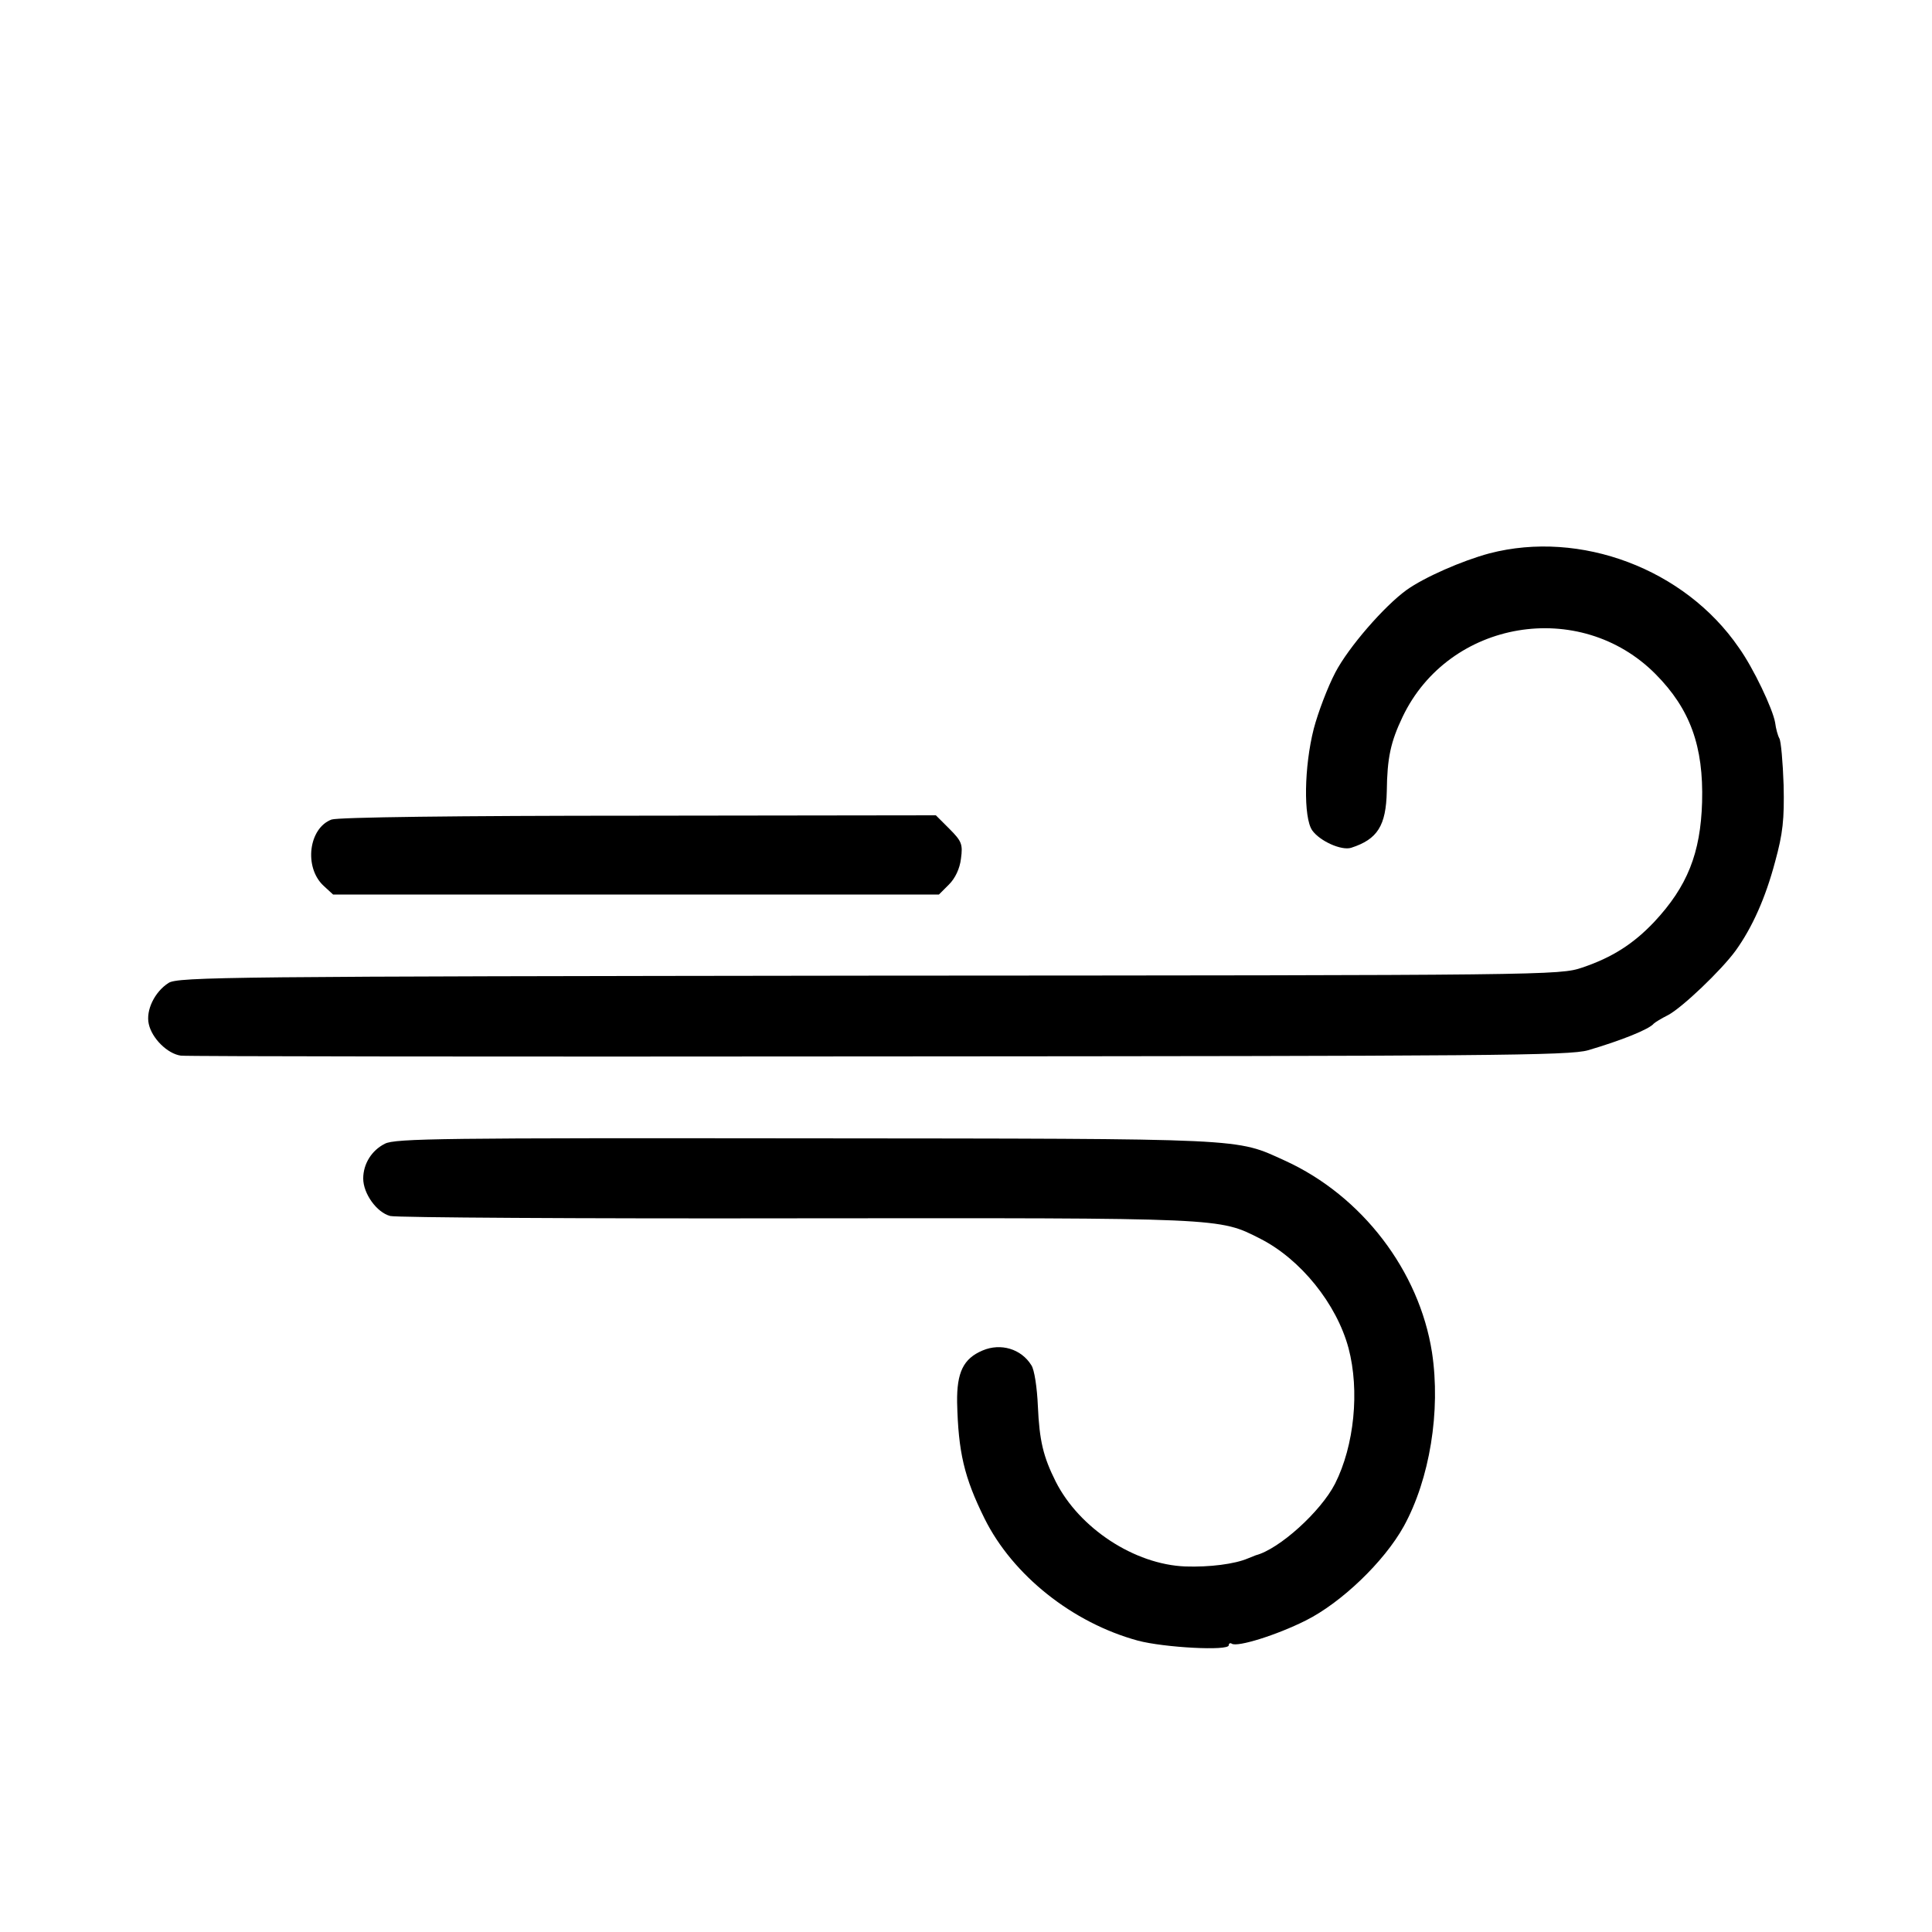
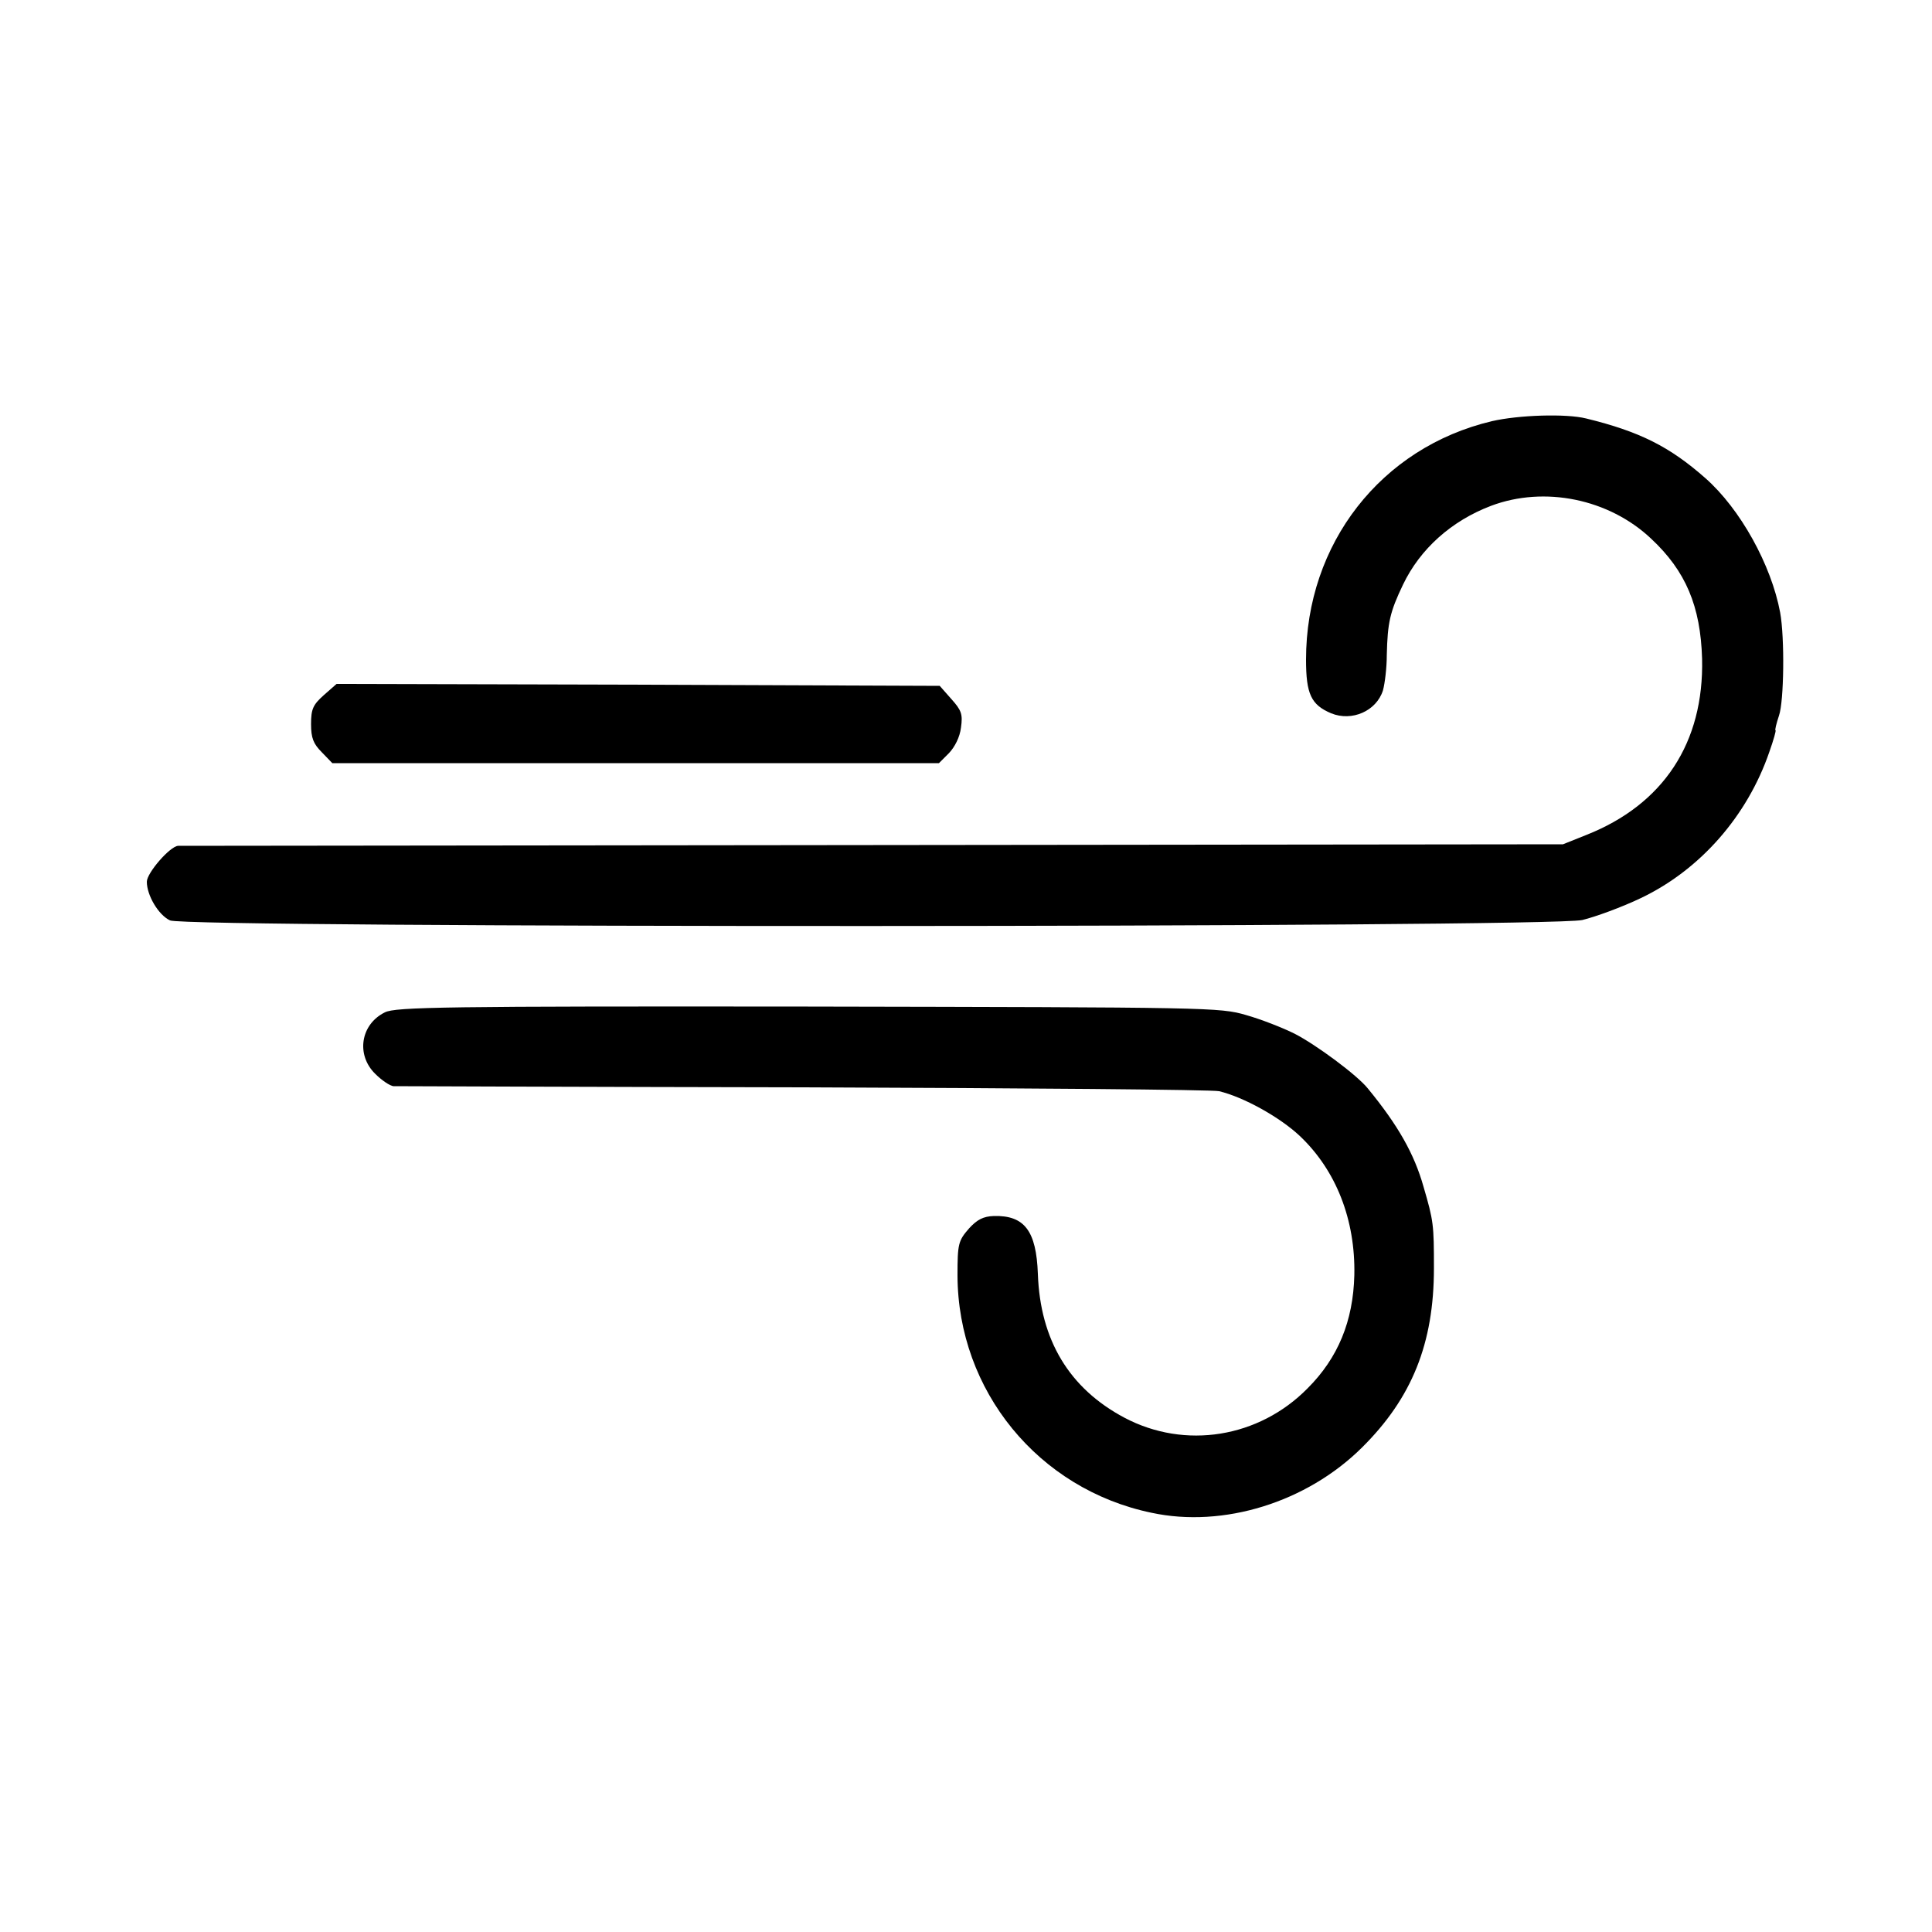
<svg xmlns="http://www.w3.org/2000/svg" version="1.0" width="500pt" height="500pt" viewBox="0 0 500 500" preserveAspectRatio="xMidYMid meet">
  <g transform="translate(0,500) scale(0.1,-0.1)" fill="#000000" stroke="none">
-     <path d="M3855 3568 c-71 -19 -169 -62 -215 -95 -58 -42 -150 -148 -184 -213 -20 -38 -45 -104 -56 -146 -25 -98 -27 -230 -4 -263 20 -28 76 -53 101 -45 68 22 90 57 92 146 1 87 10 128 41 193 120 251 459 308 655 110 89 -90 124 -186 120 -331 -4 -132 -38 -218 -124 -310 -54 -57 -109 -92 -186 -118 -59 -20 -84 -20 -1847 -21 -1650 -2 -1789 -3 -1812 -19 -36 -23 -59 -71 -51 -106 8 -37 48 -77 83 -82 15 -2 828 -3 1807 -2 1583 1 1786 2 1835 16 85 25 158 54 170 69 3 3 19 13 37 22 36 19 137 115 175 167 43 60 77 136 102 230 20 73 24 109 22 198 -2 60 -7 115 -11 121 -4 7 -9 25 -11 41 -6 35 -56 141 -94 194 -140 204 -410 305 -645 244z" />
-     <path d="M858 2879 c-59 -22 -72 -123 -21 -171 l25 -23 784 0 784 0 26 26 c16 16 28 41 31 67 5 37 2 45 -30 77 l-35 35 -768 -1 c-473 0 -779 -4 -796 -10z" />
-     <path d="M996 2040 c-34 -17 -56 -52 -56 -90 0 -39 35 -88 70 -97 16 -4 490 -7 1053 -6 1107 1 1091 2 1199 -53 104 -53 197 -168 228 -283 29 -110 15 -252 -35 -351 -37 -72 -144 -169 -205 -185 -3 -1 -12 -5 -20 -8 -35 -15 -100 -23 -162 -21 -132 5 -275 99 -336 220 -32 64 -42 105 -46 195 -2 47 -9 95 -17 106 -26 42 -79 58 -126 38 -50 -21 -67 -57 -66 -134 3 -129 18 -194 71 -301 73 -147 228 -270 397 -316 68 -18 235 -27 235 -12 0 5 4 7 8 4 15 -9 115 22 191 60 92 46 203 152 254 244 67 122 96 298 73 450 -33 211 -181 405 -380 496 -130 59 -86 57 -1240 58 -932 1 -1064 0 -1090 -14z" />
+     <path d="M3861 3910 c-287 -68 -481 -317 -481 -617 0 -89 13 -117 65 -139 54 -22 117 6 134 59 5 18 10 59 10 92 2 84 8 111 42 182 44 92 125 165 228 204 138 52 305 18 414 -85 90 -84 128 -175 132 -311 5 -217 -100 -377 -300 -456 l-60 -24 -1785 -2 c-982 -1 -1791 -2 -1799 -2 -21 -1 -81 -70 -81 -93 0 -35 30 -86 60 -100 41 -20 3565 -19 3655 1 33 8 102 33 152 57 153 73 275 212 332 378 11 31 18 56 16 56 -2 0 2 17 9 38 13 37 15 201 3 267 -23 123 -103 268 -194 348 -92 81 -169 120 -308 154 -52 13 -175 9 -244 -7z" />
+     <path d="M838 3201 c-28 -25 -33 -36 -33 -75 0 -36 6 -51 28 -73 l27 -28 785 0 785 0 26 26 c15 16 28 41 31 66 5 35 1 45 -25 74 l-30 34 -781 3 -780 2 -33 -29z" />
+     <path d="M996 2380 c-63 -31 -75 -110 -25 -159 17 -17 38 -31 47 -32 9 0 487 -2 1062 -3 575 -2 1059 -6 1075 -10 63 -15 157 -67 209 -116 94 -89 144 -217 141 -360 -3 -119 -42 -214 -121 -293 -126 -128 -317 -159 -474 -76 -143 76 -218 201 -224 372 -4 112 -35 152 -114 150 -27 -1 -43 -9 -64 -32 -28 -32 -30 -40 -30 -122 1 -298 209 -553 502 -614 186 -40 402 27 545 169 129 128 186 269 186 464 0 113 -1 122 -27 211 -24 85 -66 159 -144 254 -28 35 -135 114 -190 142 -30 15 -86 37 -125 48 -68 20 -94 20 -1134 22 -939 1 -1068 -1 -1095 -15z" />
  </g>
</svg>
